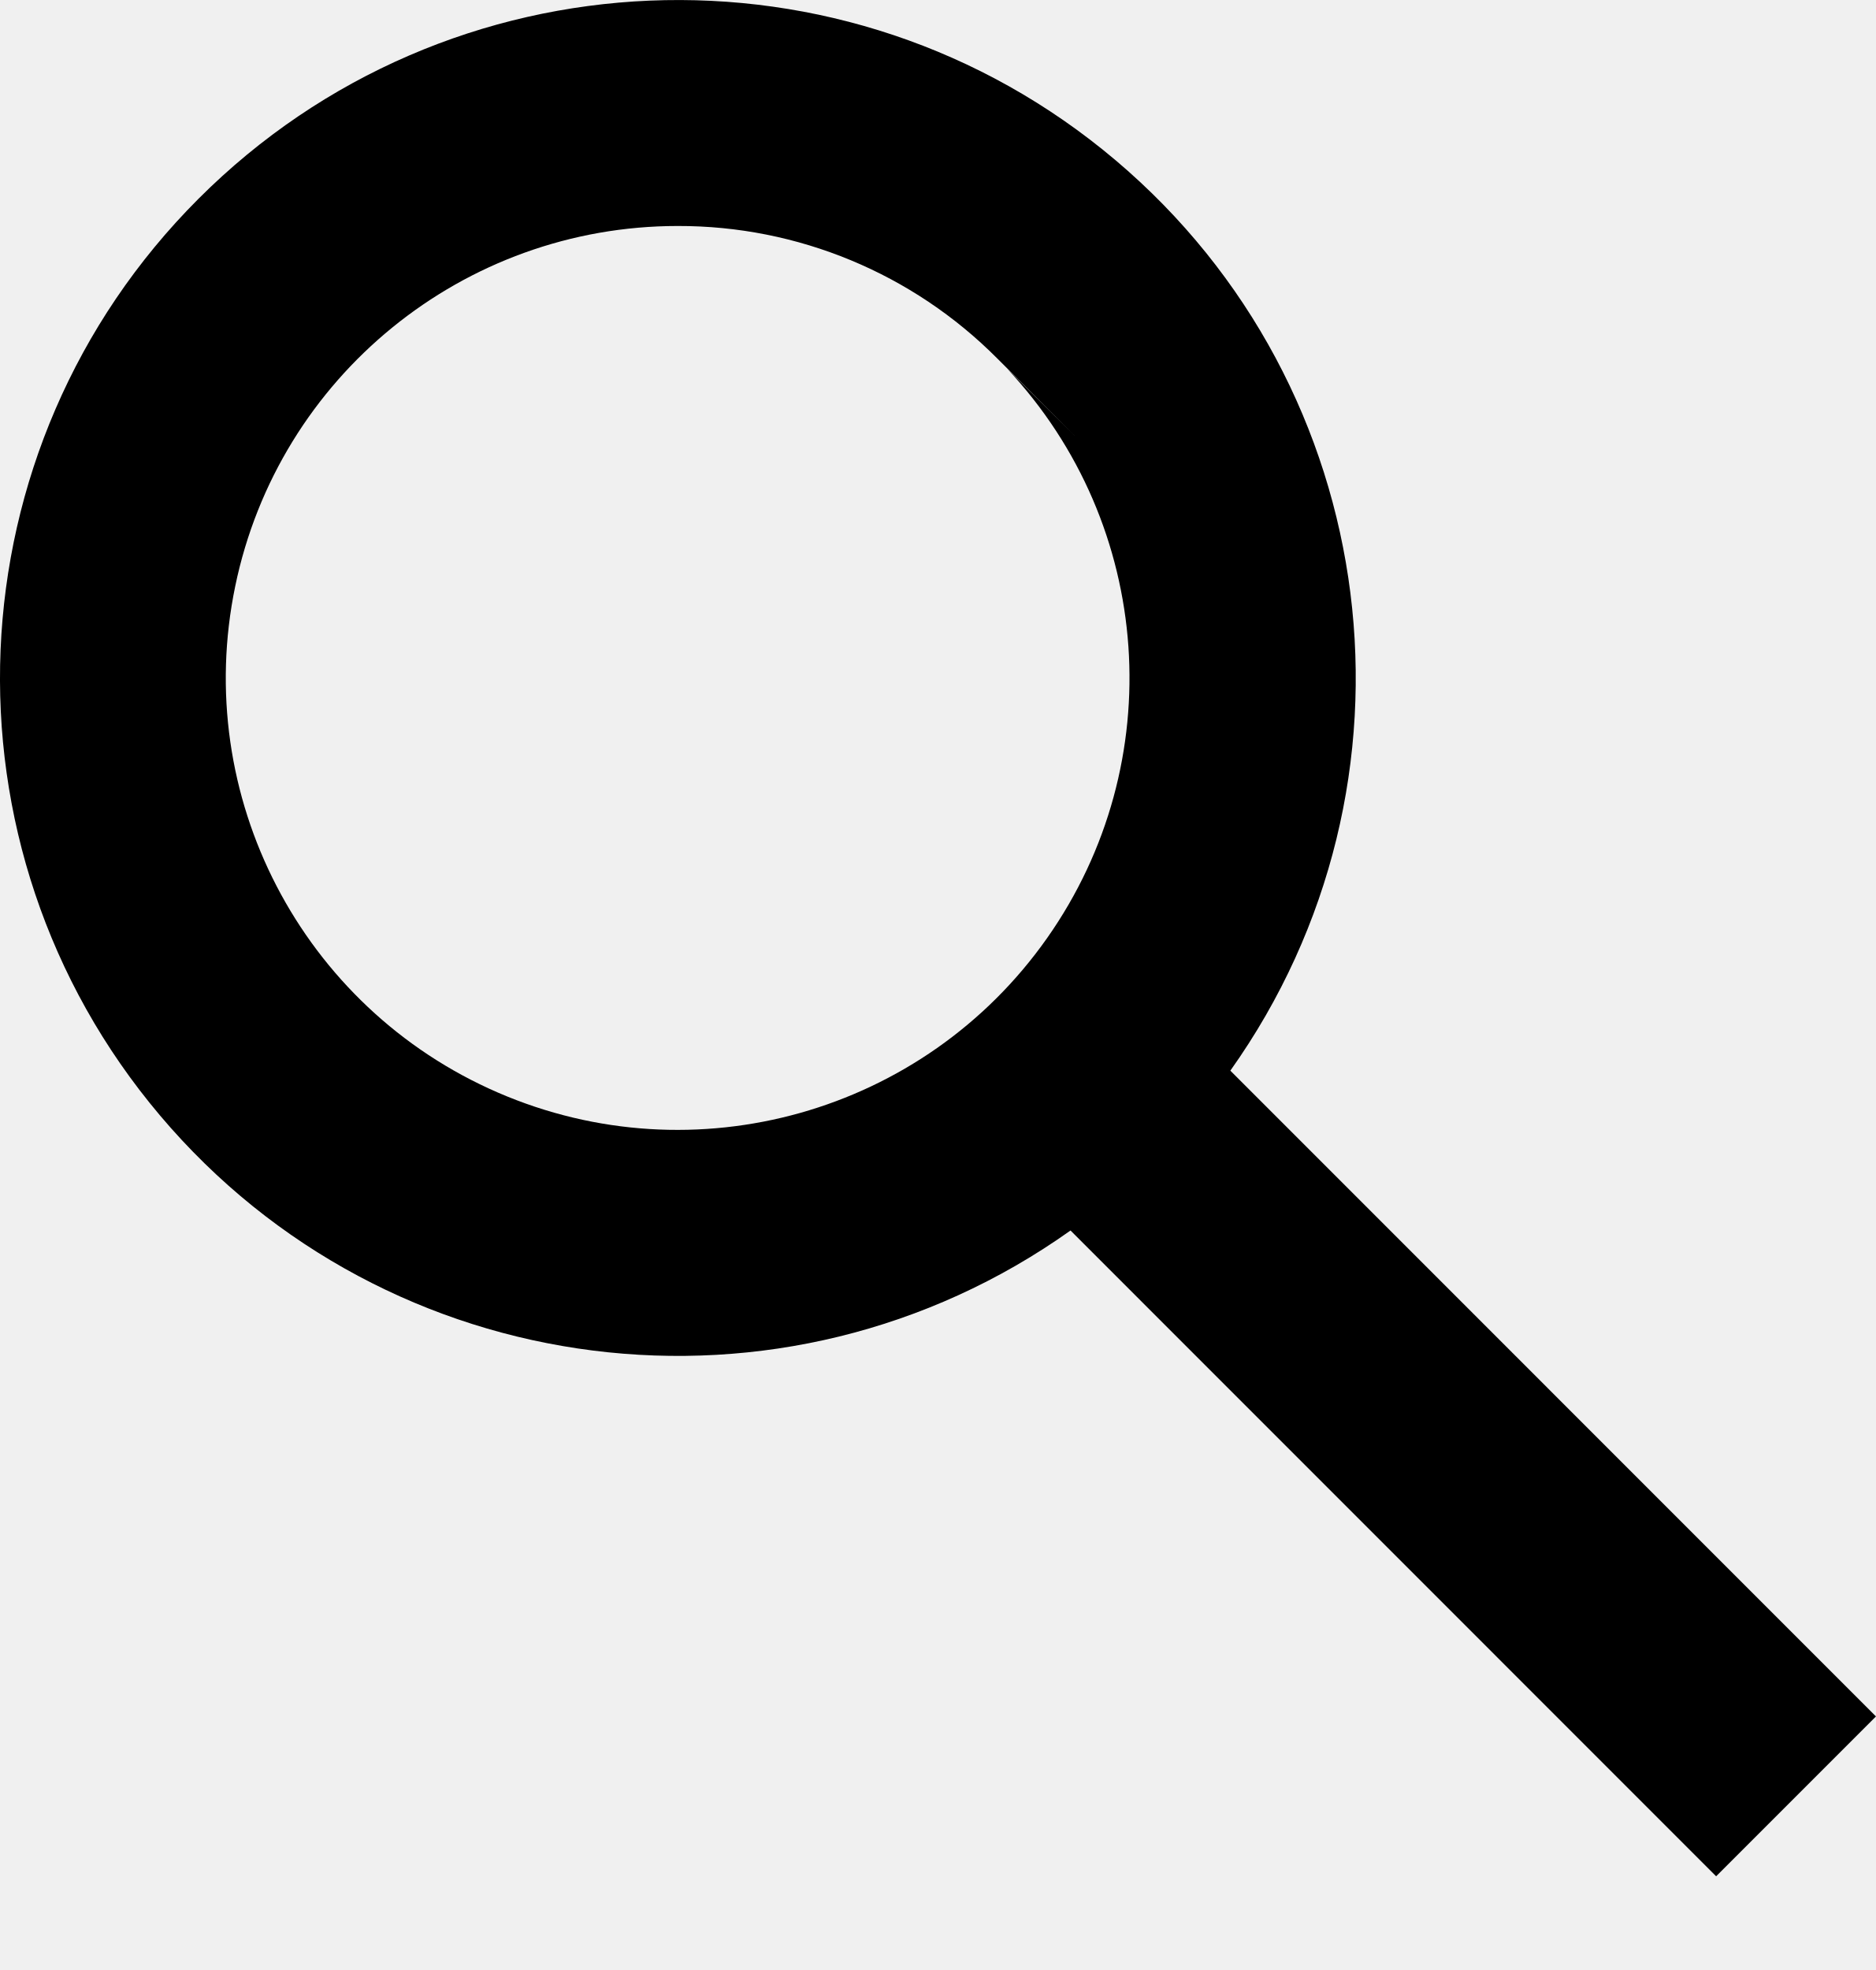
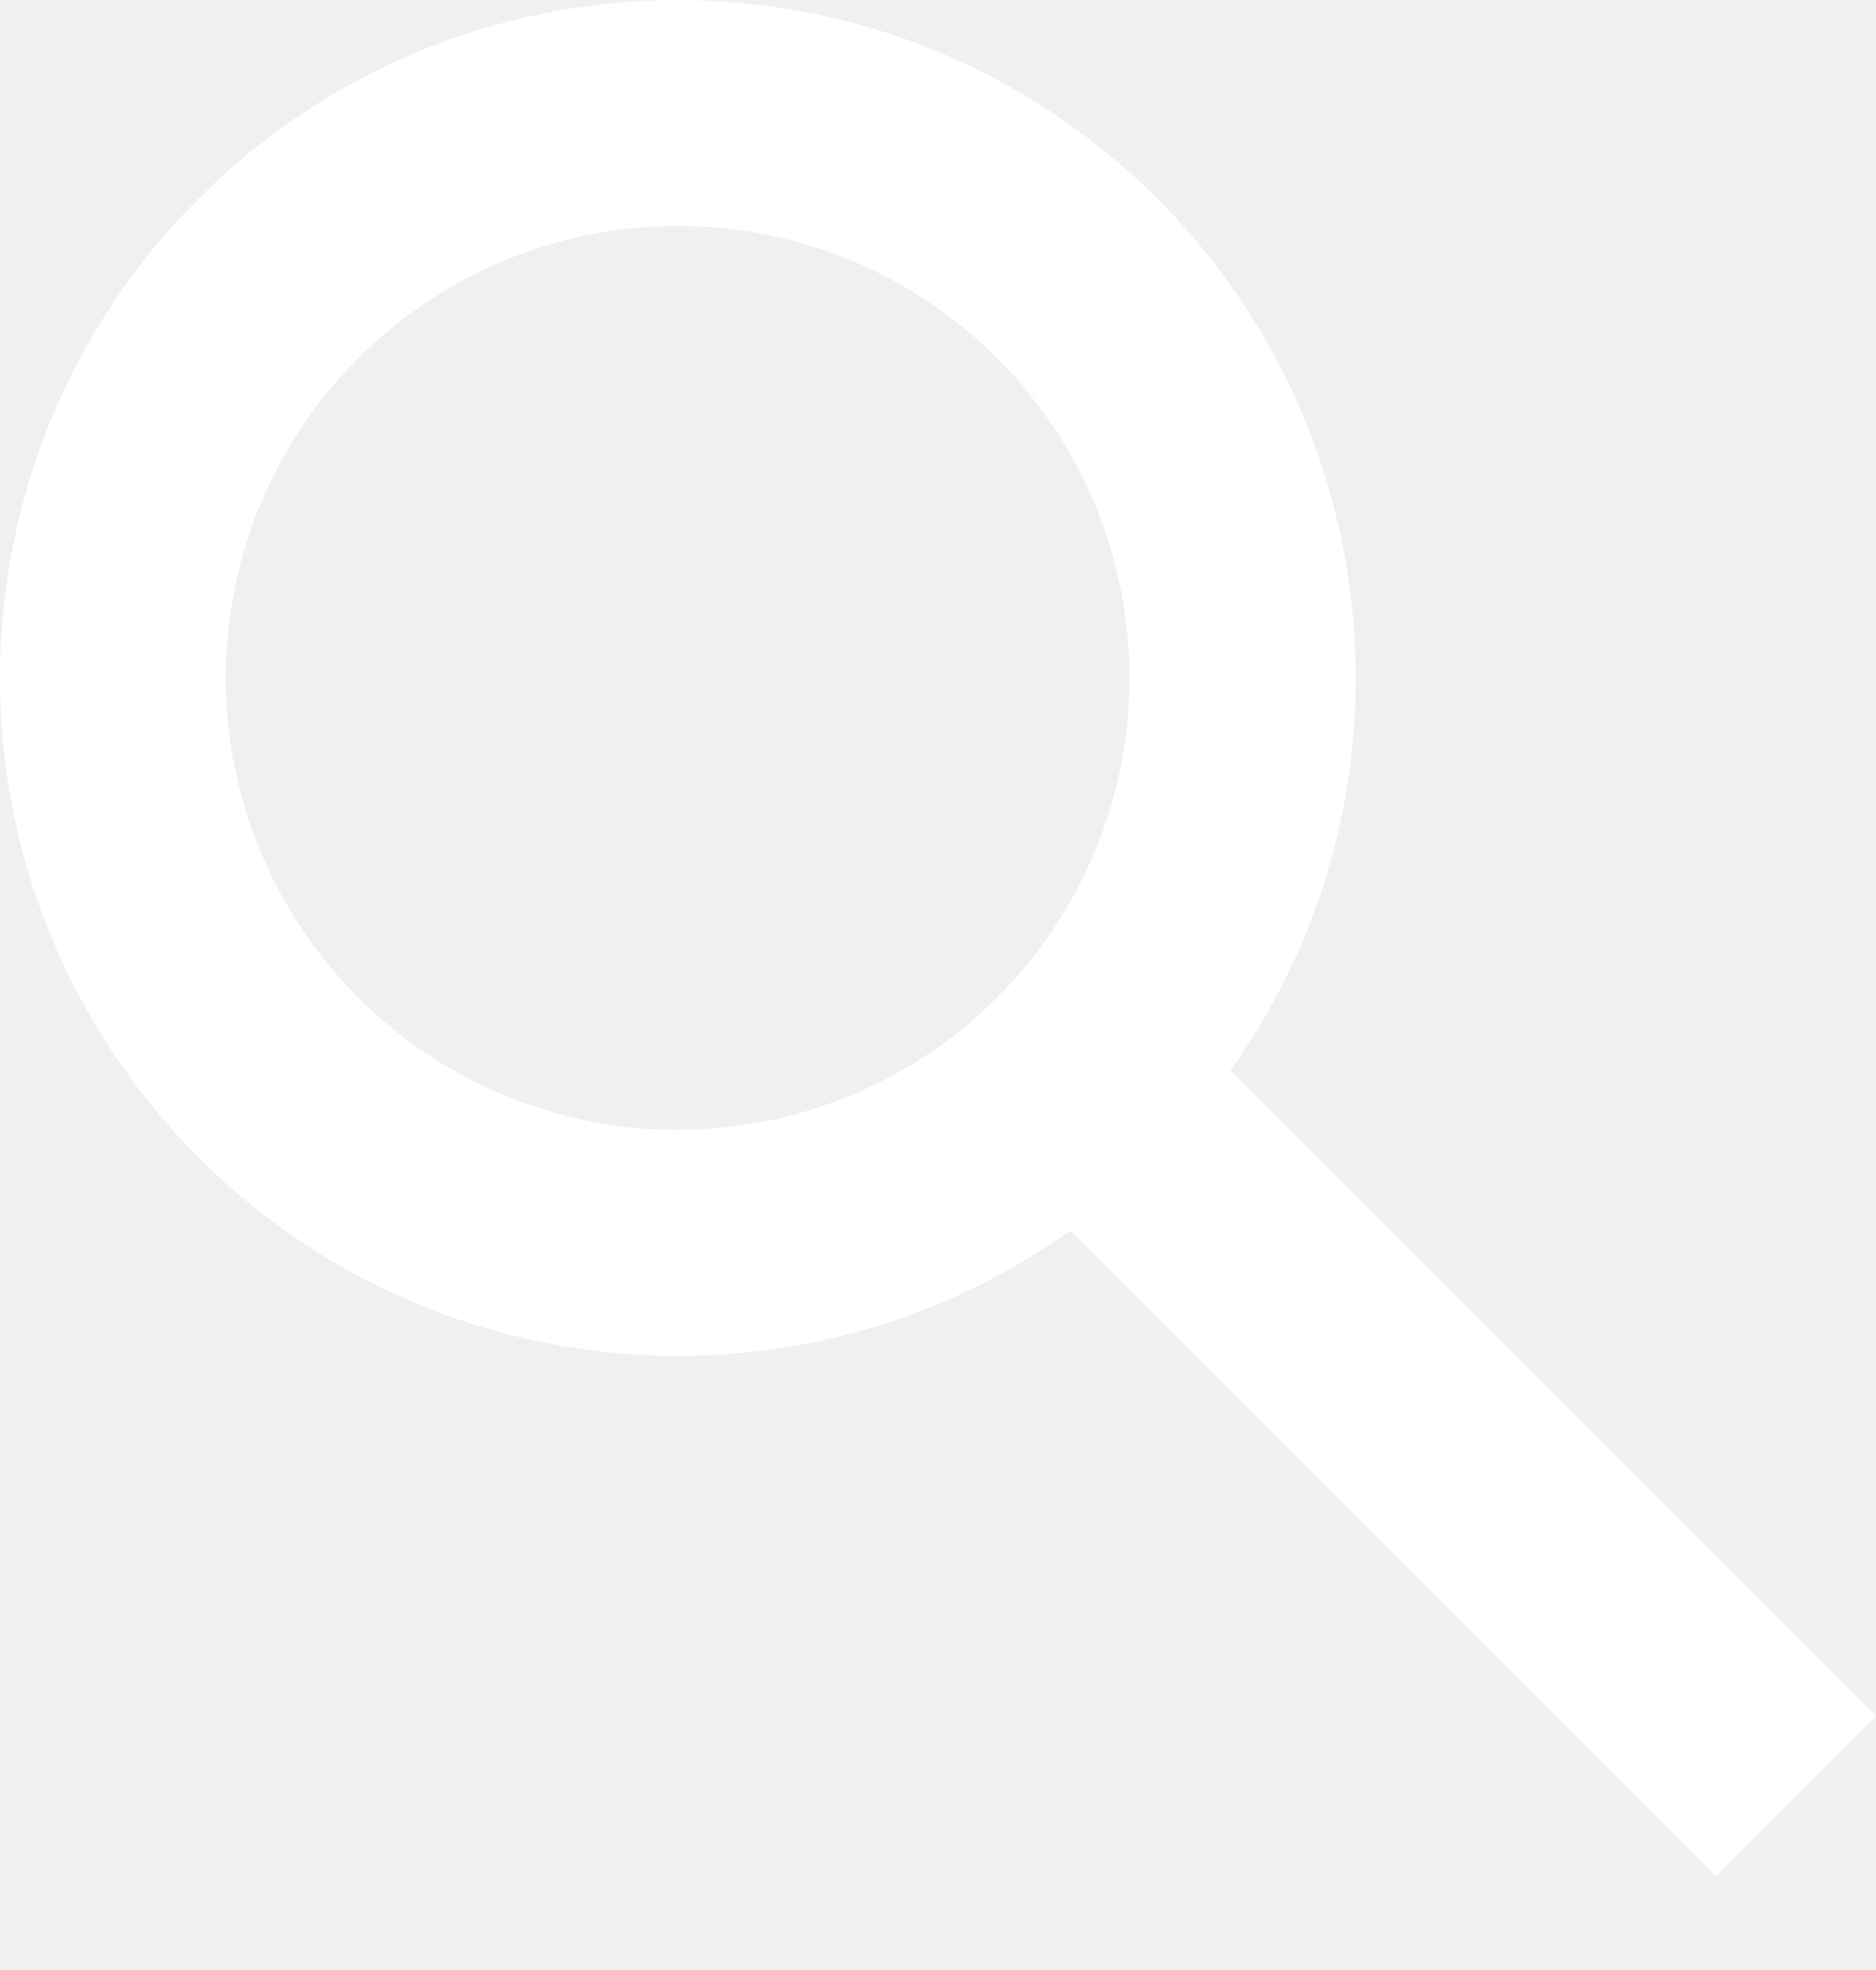
<svg xmlns="http://www.w3.org/2000/svg" width="20" height="21" viewBox="0 0 20 21" fill="none">
-   <path d="M18.296 20.001L11.413 13.117C8.351 15.294 4.132 14.761 1.707 11.892C-0.718 9.023 -0.54 4.774 2.117 2.118C4.773 -0.539 9.022 -0.718 11.892 1.707C14.761 4.131 15.294 8.351 13.117 11.413L20 18.297L18.297 20L18.296 20.001ZM7.226 2.409C4.942 2.409 2.971 4.012 2.508 6.248C2.044 8.484 3.214 10.739 5.309 11.647C7.405 12.555 9.85 11.867 11.164 9.999C12.478 8.132 12.301 5.598 10.739 3.932L11.467 4.654L10.646 3.835L10.632 3.821C9.73 2.914 8.504 2.406 7.226 2.409Z" fill="black" />
+   <path d="M18.296 20.001L11.413 13.117C8.351 15.294 4.132 14.761 1.707 11.892C-0.718 9.023 -0.54 4.774 2.117 2.118C4.773 -0.539 9.022 -0.718 11.892 1.707C14.761 4.131 15.294 8.351 13.117 11.413L20 18.297L18.297 20L18.296 20.001ZM7.226 2.409C4.942 2.409 2.971 4.012 2.508 6.248C2.044 8.484 3.214 10.739 5.309 11.647C7.405 12.555 9.85 11.867 11.164 9.999C12.478 8.132 12.301 5.598 10.739 3.932L11.467 4.654L10.646 3.835L10.632 3.821C9.73 2.914 8.504 2.406 7.226 2.409Z" fill="white" />
</svg>
